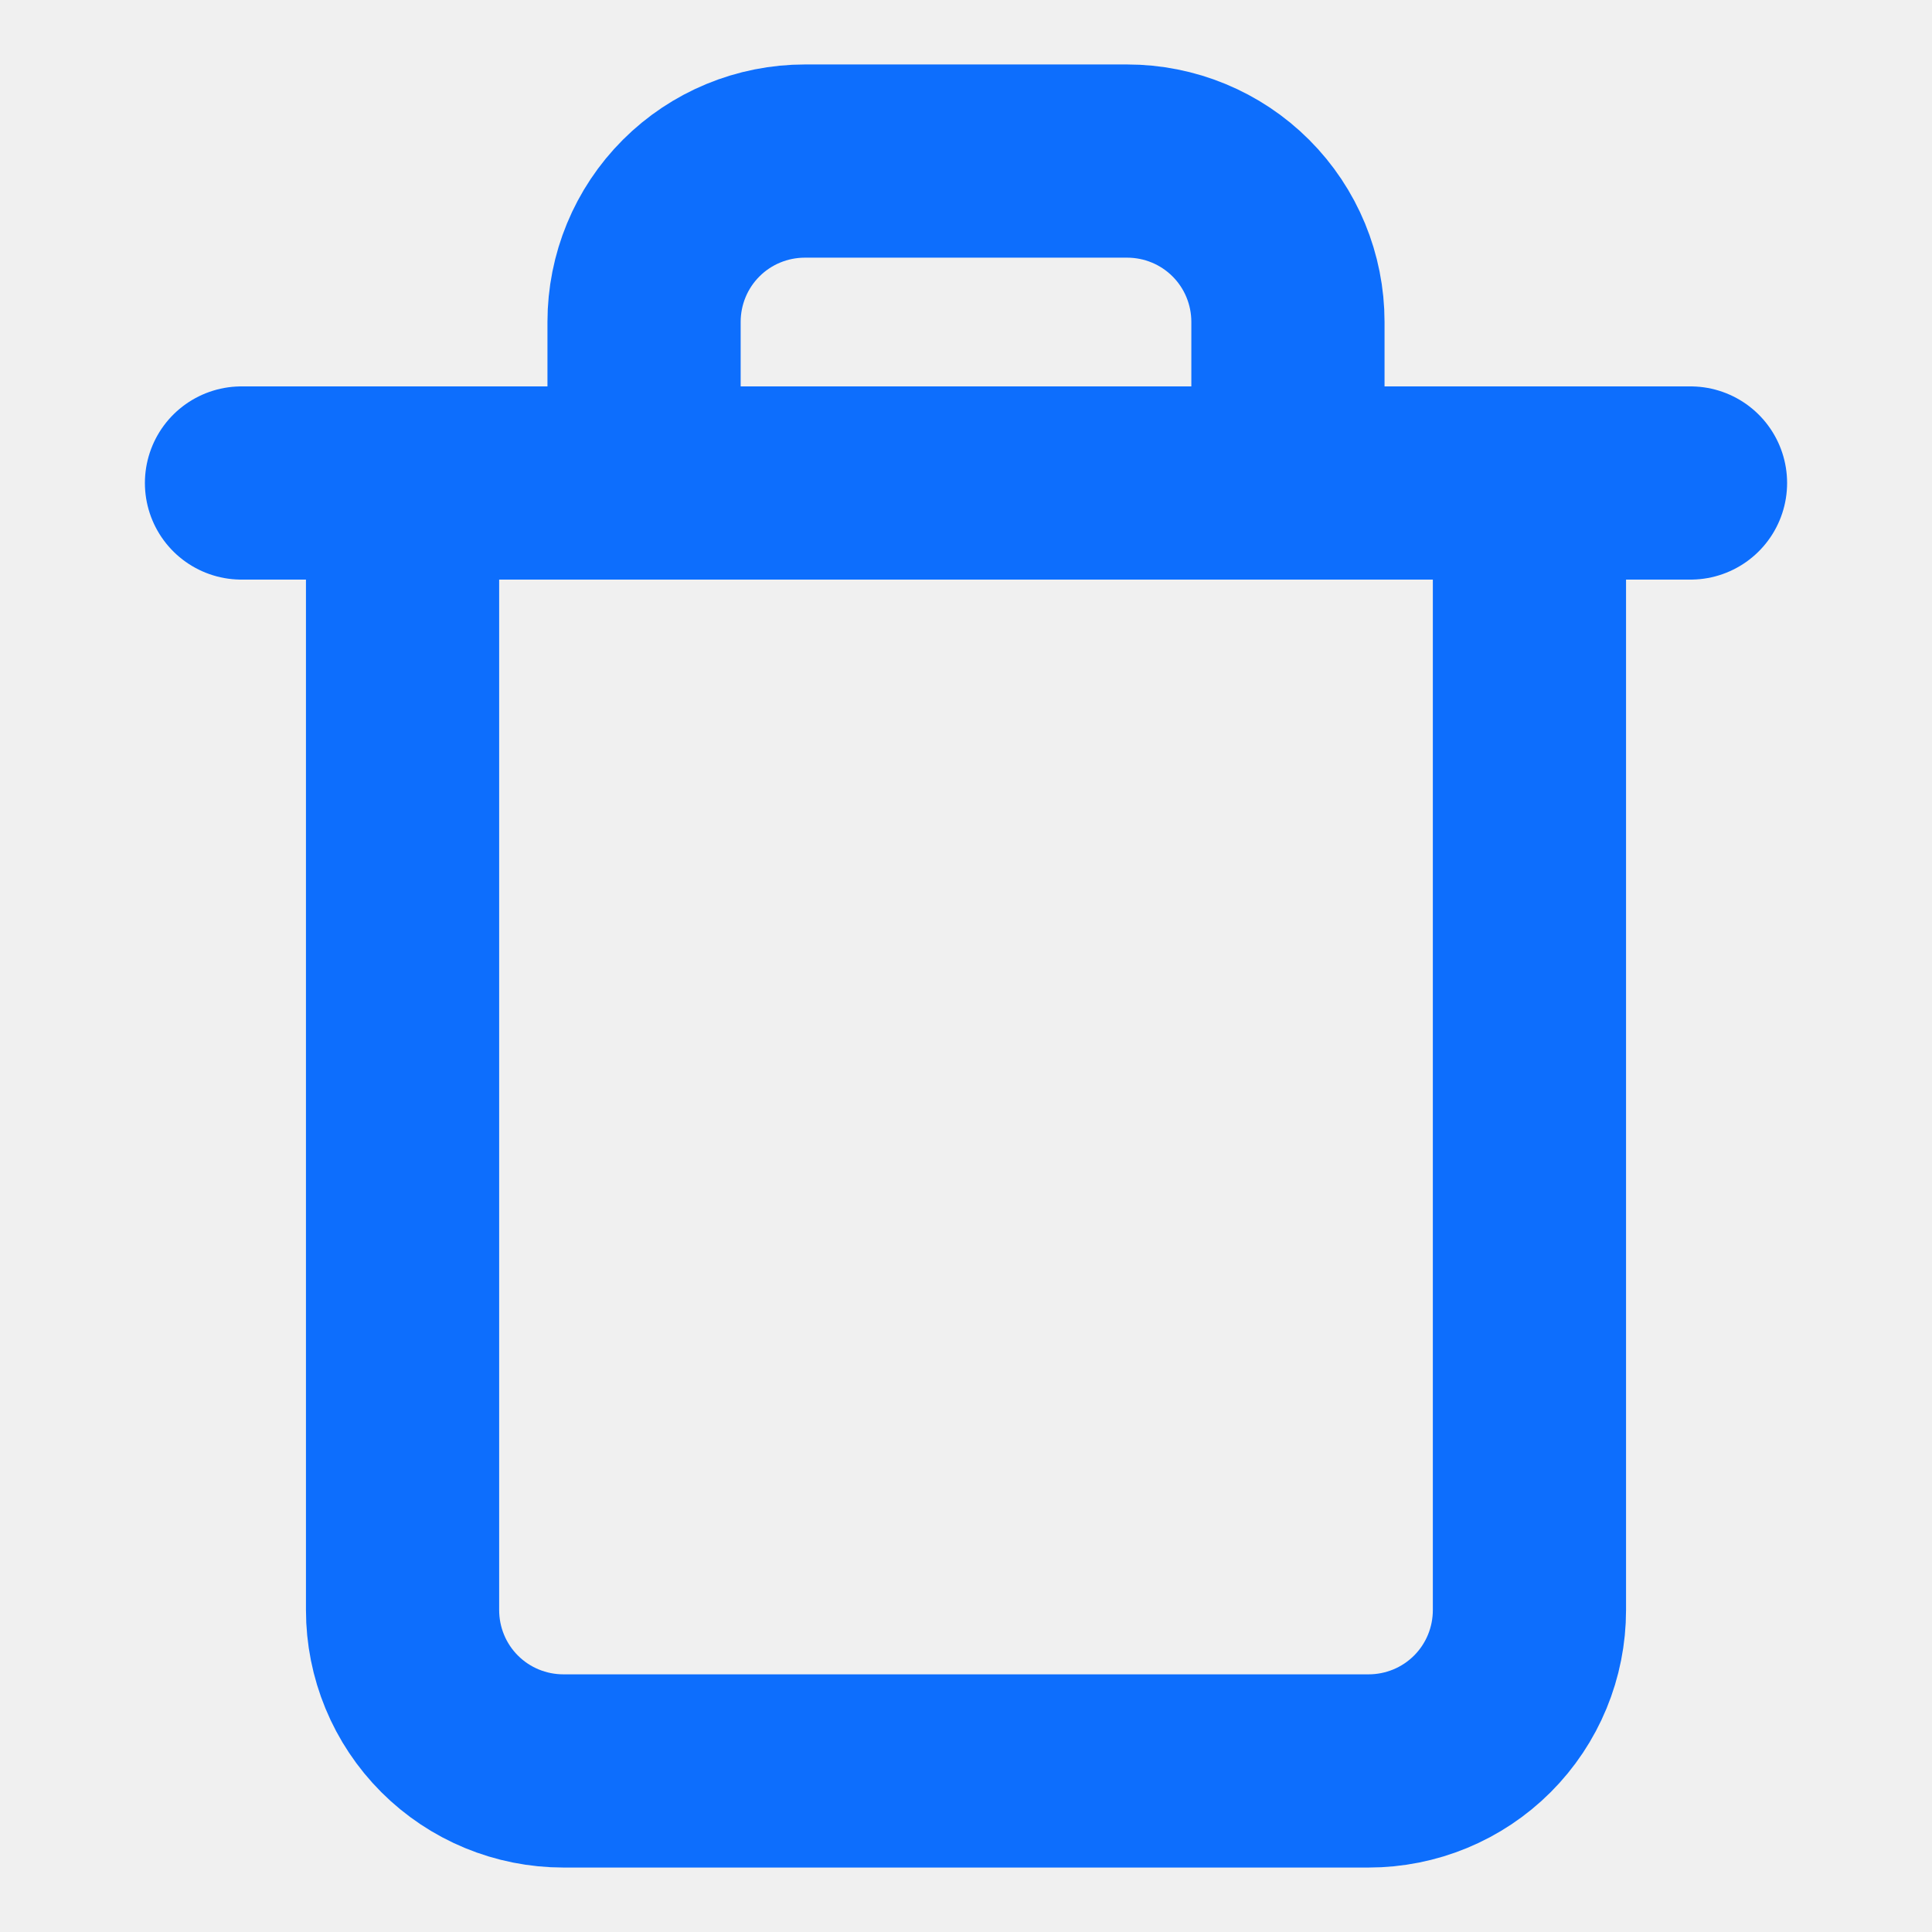
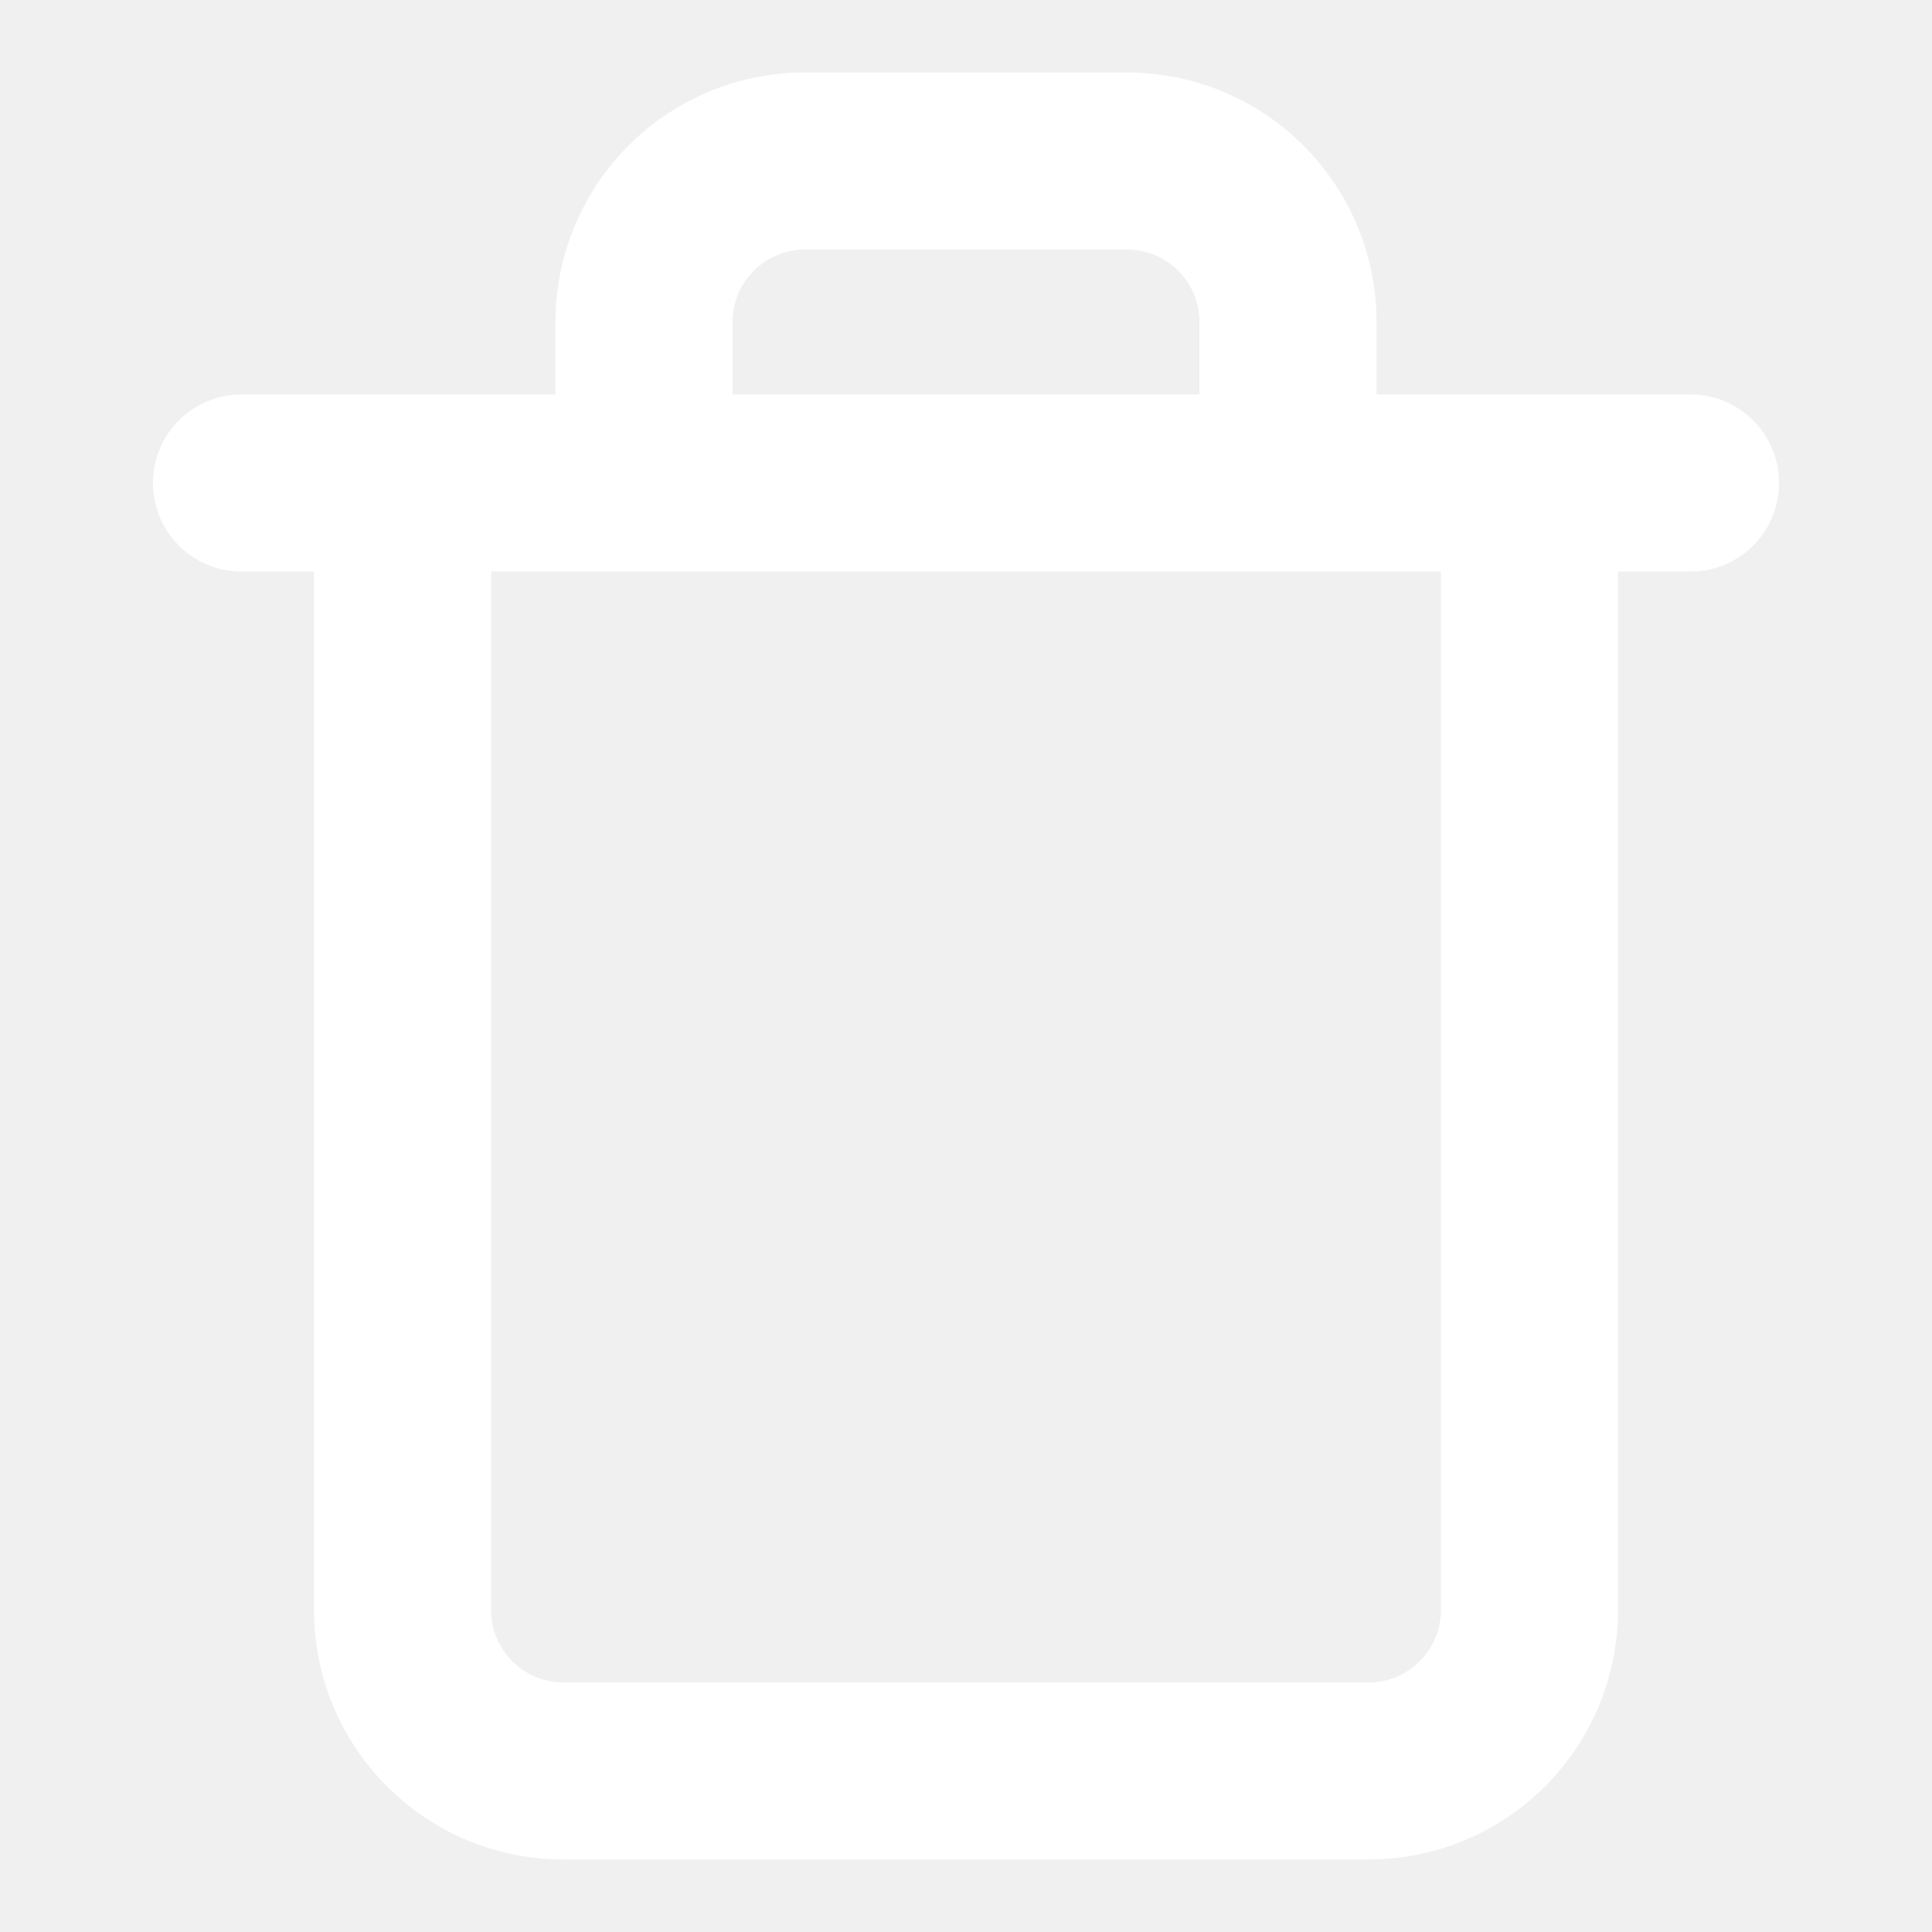
- <svg xmlns="http://www.w3.org/2000/svg" width="11" height="11" viewBox="0 0 11 11" fill="none">
-   <path d="M1.375 2.75H2.292M2.292 2.75H9.625M2.292 2.75V9.167C2.292 9.41 2.388 9.643 2.56 9.815C2.732 9.987 2.965 10.083 3.208 10.083H7.792C8.035 10.083 8.268 9.987 8.44 9.815C8.612 9.643 8.708 9.41 8.708 9.167V2.75H2.292ZM3.667 2.75V1.833C3.667 1.59 3.763 1.357 3.935 1.185C4.107 1.013 4.34 0.917 4.583 0.917H6.417C6.66 0.917 6.893 1.013 7.065 1.185C7.237 1.357 7.333 1.59 7.333 1.833V2.75" stroke="#0D6EFD" stroke-width="1.1" stroke-linecap="round" stroke-linejoin="round" />
+ <svg xmlns="http://www.w3.org/2000/svg" width="12" height="12" viewBox="0 0 12 12" fill="none">
+   <g clip-path="url(#clip0_980_1574)">
+     <path d="M1.5 3H2.5M2.5 3H10.5M2.5 3V10C2.5 10.265 2.605 10.52 2.793 10.707C2.98 10.895 3.235 11 3.5 11H8.5C8.765 11 9.02 10.895 9.207 10.707C9.395 10.52 9.5 10.265 9.5 10V3H2.5ZM4 3V2C4 1.735 4.105 1.48 4.293 1.293C4.48 1.105 4.735 1 5 1H7C7.265 1 7.52 1.105 7.707 1.293C7.895 1.48 8 1.735 8 2V3" stroke="white" stroke-width="1.1" stroke-linecap="round" stroke-linejoin="round" />
+   </g>
+   <defs>
+     <clipPath id="clip0_980_1574">
+       <rect width="12" height="12" fill="white" />
+     </clipPath>
+   </defs>
</svg>
